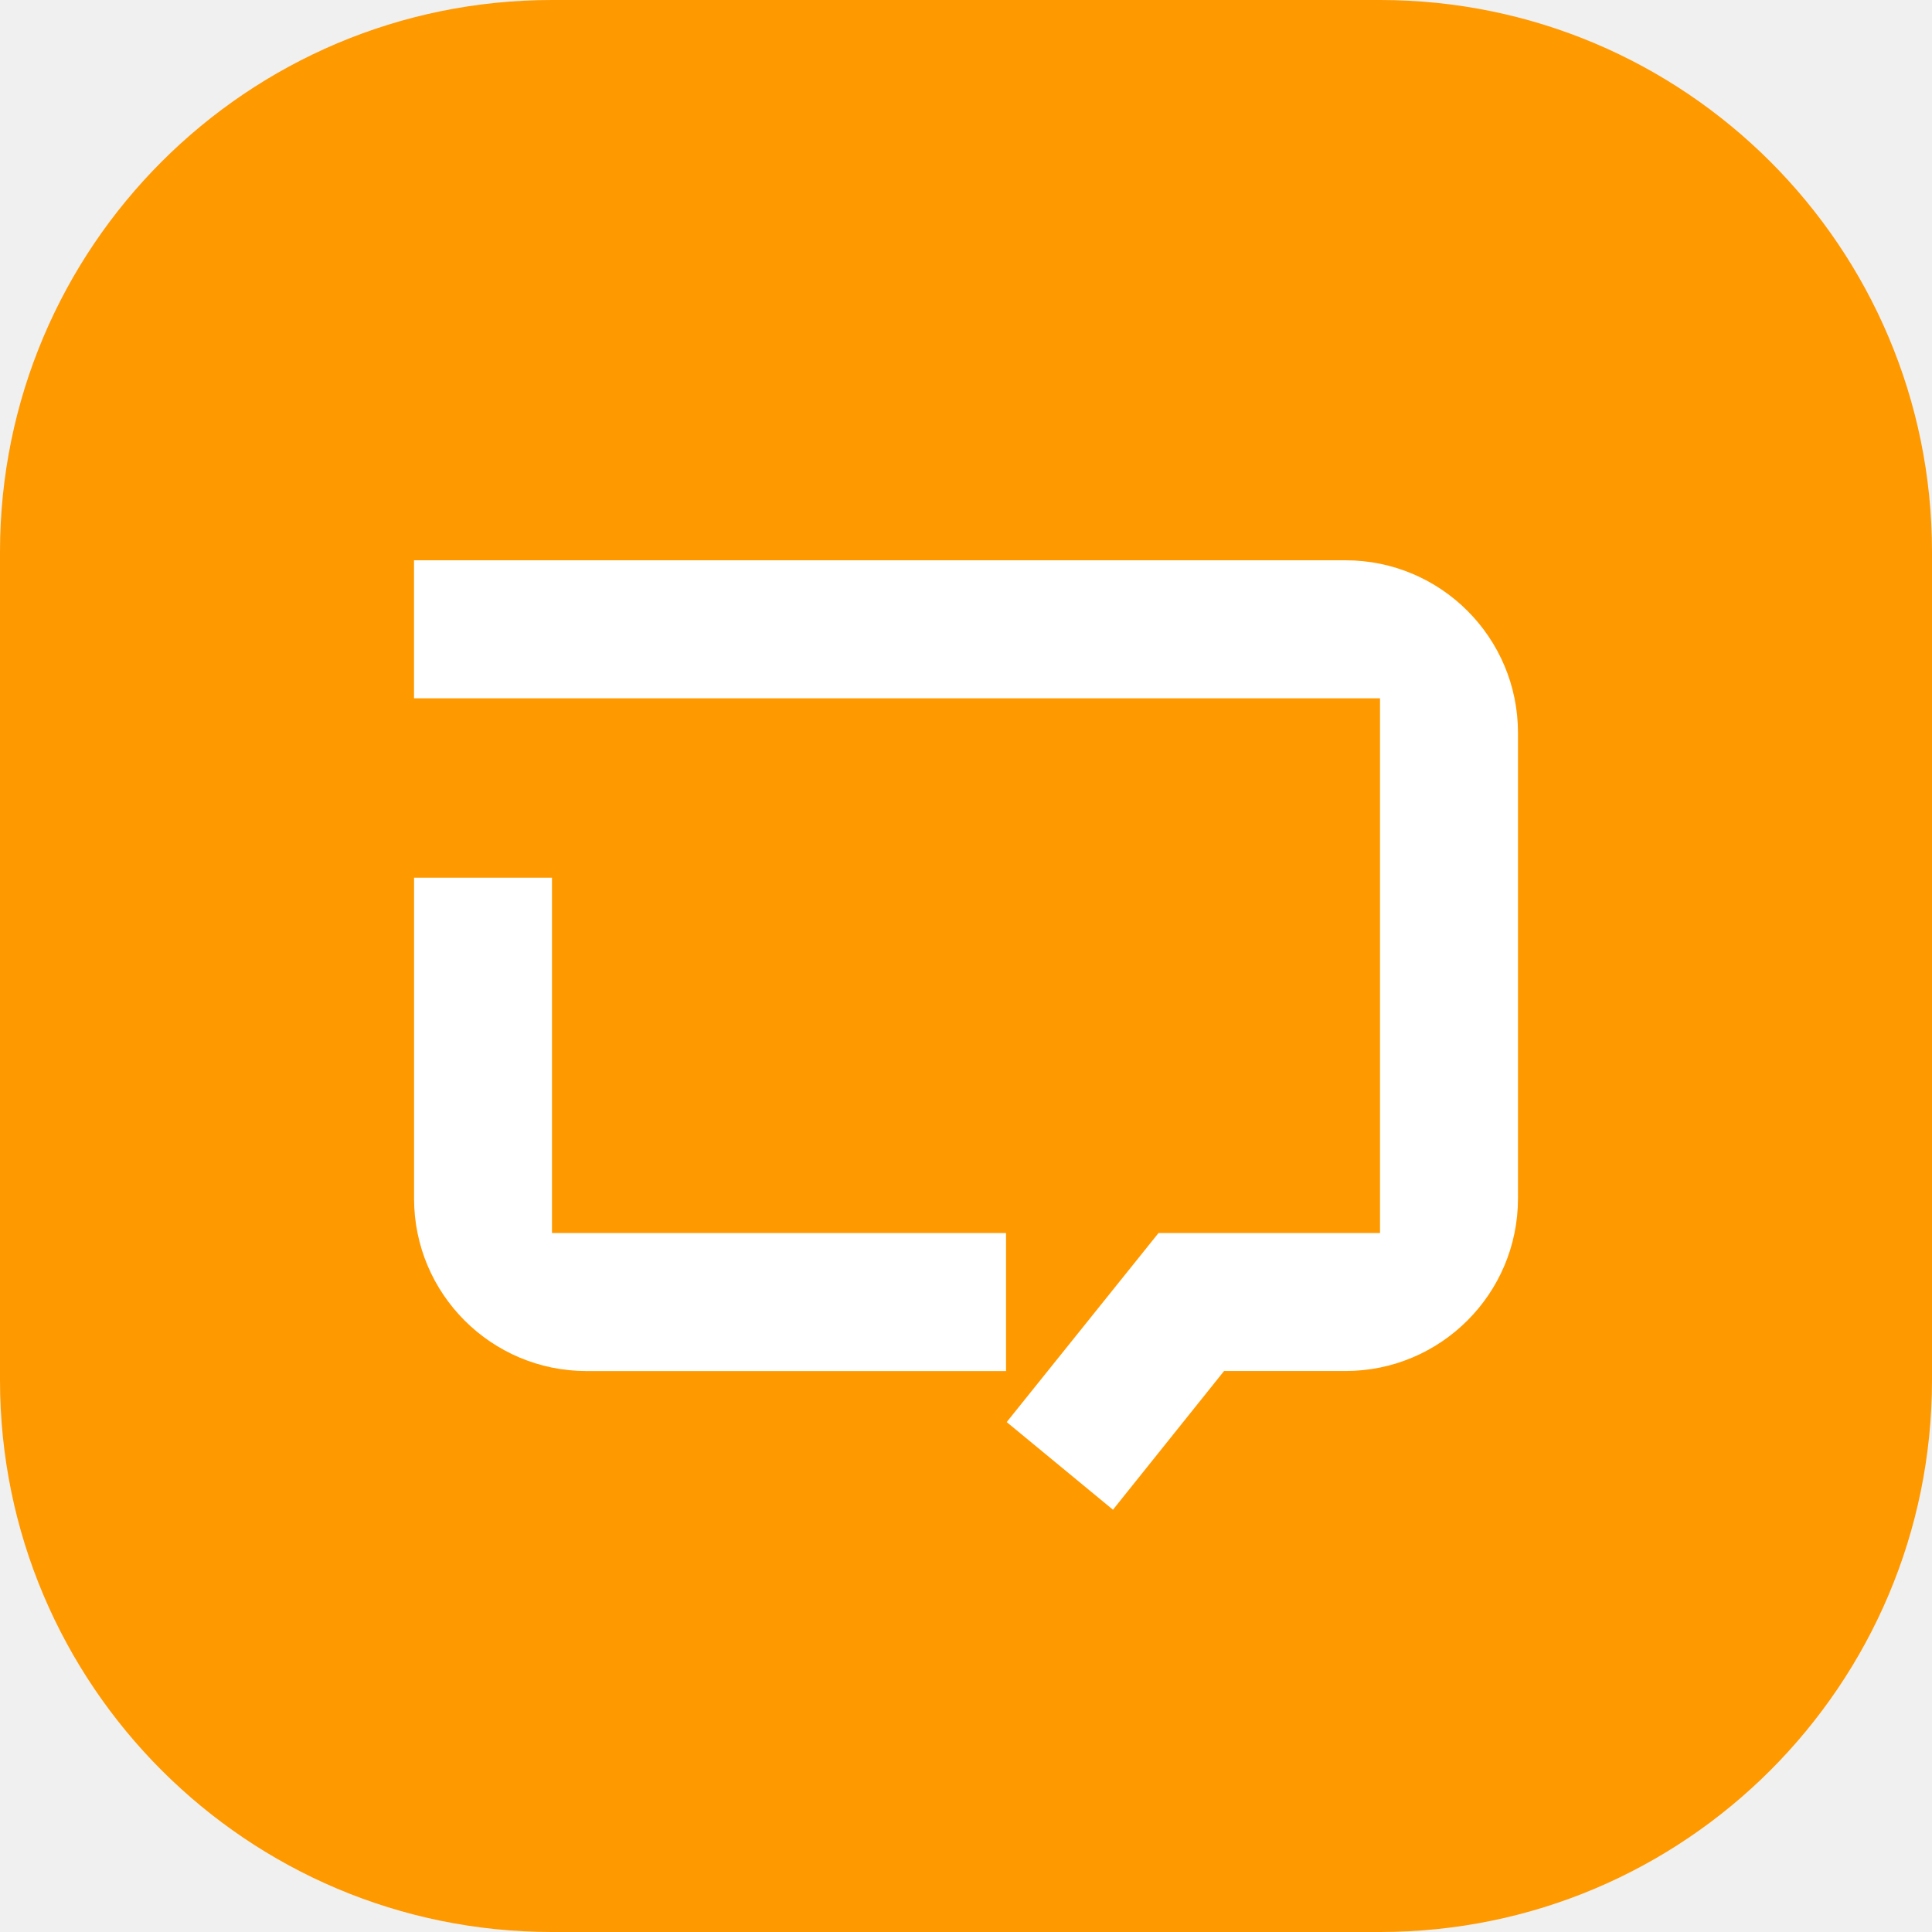
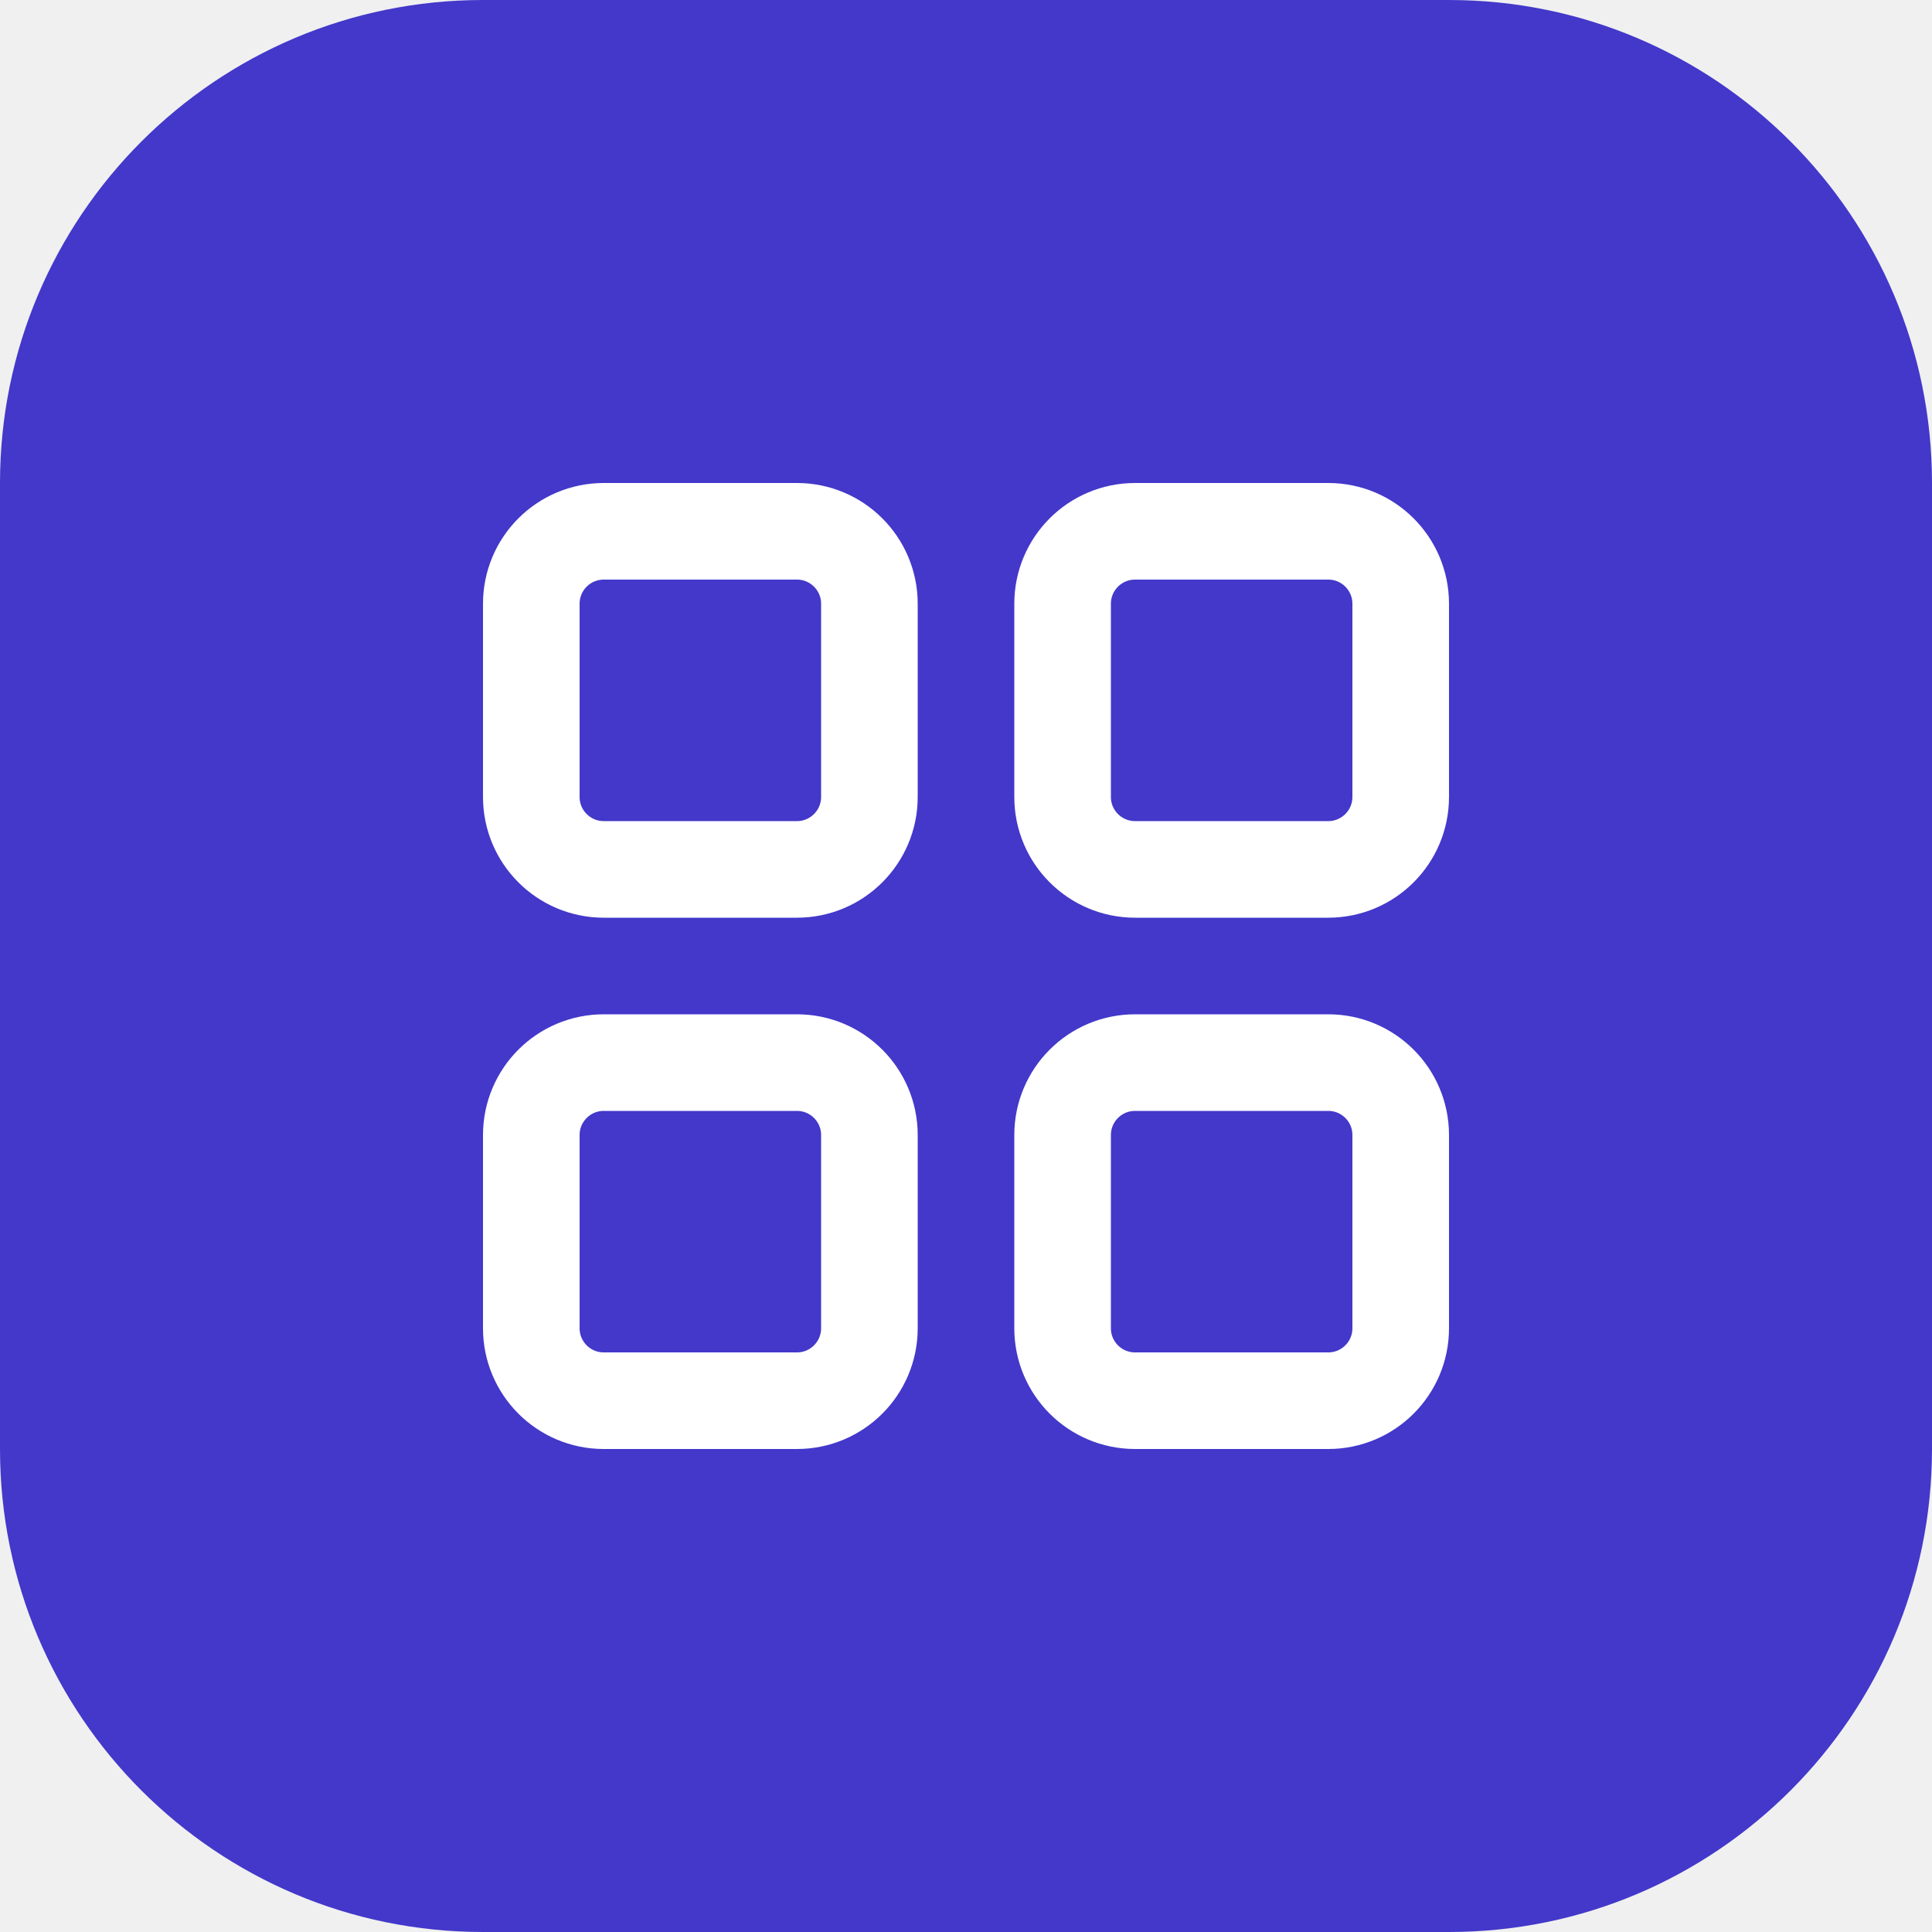
- <svg xmlns="http://www.w3.org/2000/svg" fill="none" viewBox="0 0 44 44">
-   <path fill="#F90" d="M31.429 0H12.57C5.628 0 0 5.628 0 12.571V31.43C0 38.372 5.628 44 12.571 44H31.43C38.372 44 44 38.372 44 31.429V12.57C44 5.628 38.372 0 31.429 0Z" />
-   <path fill="#fff" d="M12.571 28.082v-8.093H9.43v7.307a3.93 3.93 0 0 0 3.928 3.929h9.554v-3.143h-10.34Z" />
-   <path fill="#fff" d="M30.643 12.76H9.429v3.143h22v12.179h-5.045l-3.457 4.305 2.42 1.996 2.53-3.159h2.766a3.93 3.93 0 0 0 3.928-3.928V16.689a3.93 3.93 0 0 0-3.928-3.929Z" />
+ <svg xmlns="http://www.w3.org/2000/svg" viewBox="0 0 40 40" width="40" height="40">
+   <rect width="40" height="40" rx="10" fill="#4338CA" />
+   <svg x="8" y="8" width="24" height="24" viewBox="0 0 24 24">
+     <rect x="3" y="3" width="7" height="7" rx="1.5" stroke="white" stroke-width="2" fill="none" stroke-linecap="round" stroke-linejoin="round" />
+     <rect x="14" y="3" width="7" height="7" rx="1.5" stroke="white" stroke-width="2" fill="none" stroke-linecap="round" stroke-linejoin="round" />
+     <rect x="3" y="14" width="7" height="7" rx="1.5" stroke="white" stroke-width="2" fill="none" stroke-linecap="round" stroke-linejoin="round" />
+     <rect x="14" y="14" width="7" height="7" rx="1.5" stroke="white" stroke-width="2" fill="none" stroke-linecap="round" stroke-linejoin="round" />
+   </svg>
</svg>
